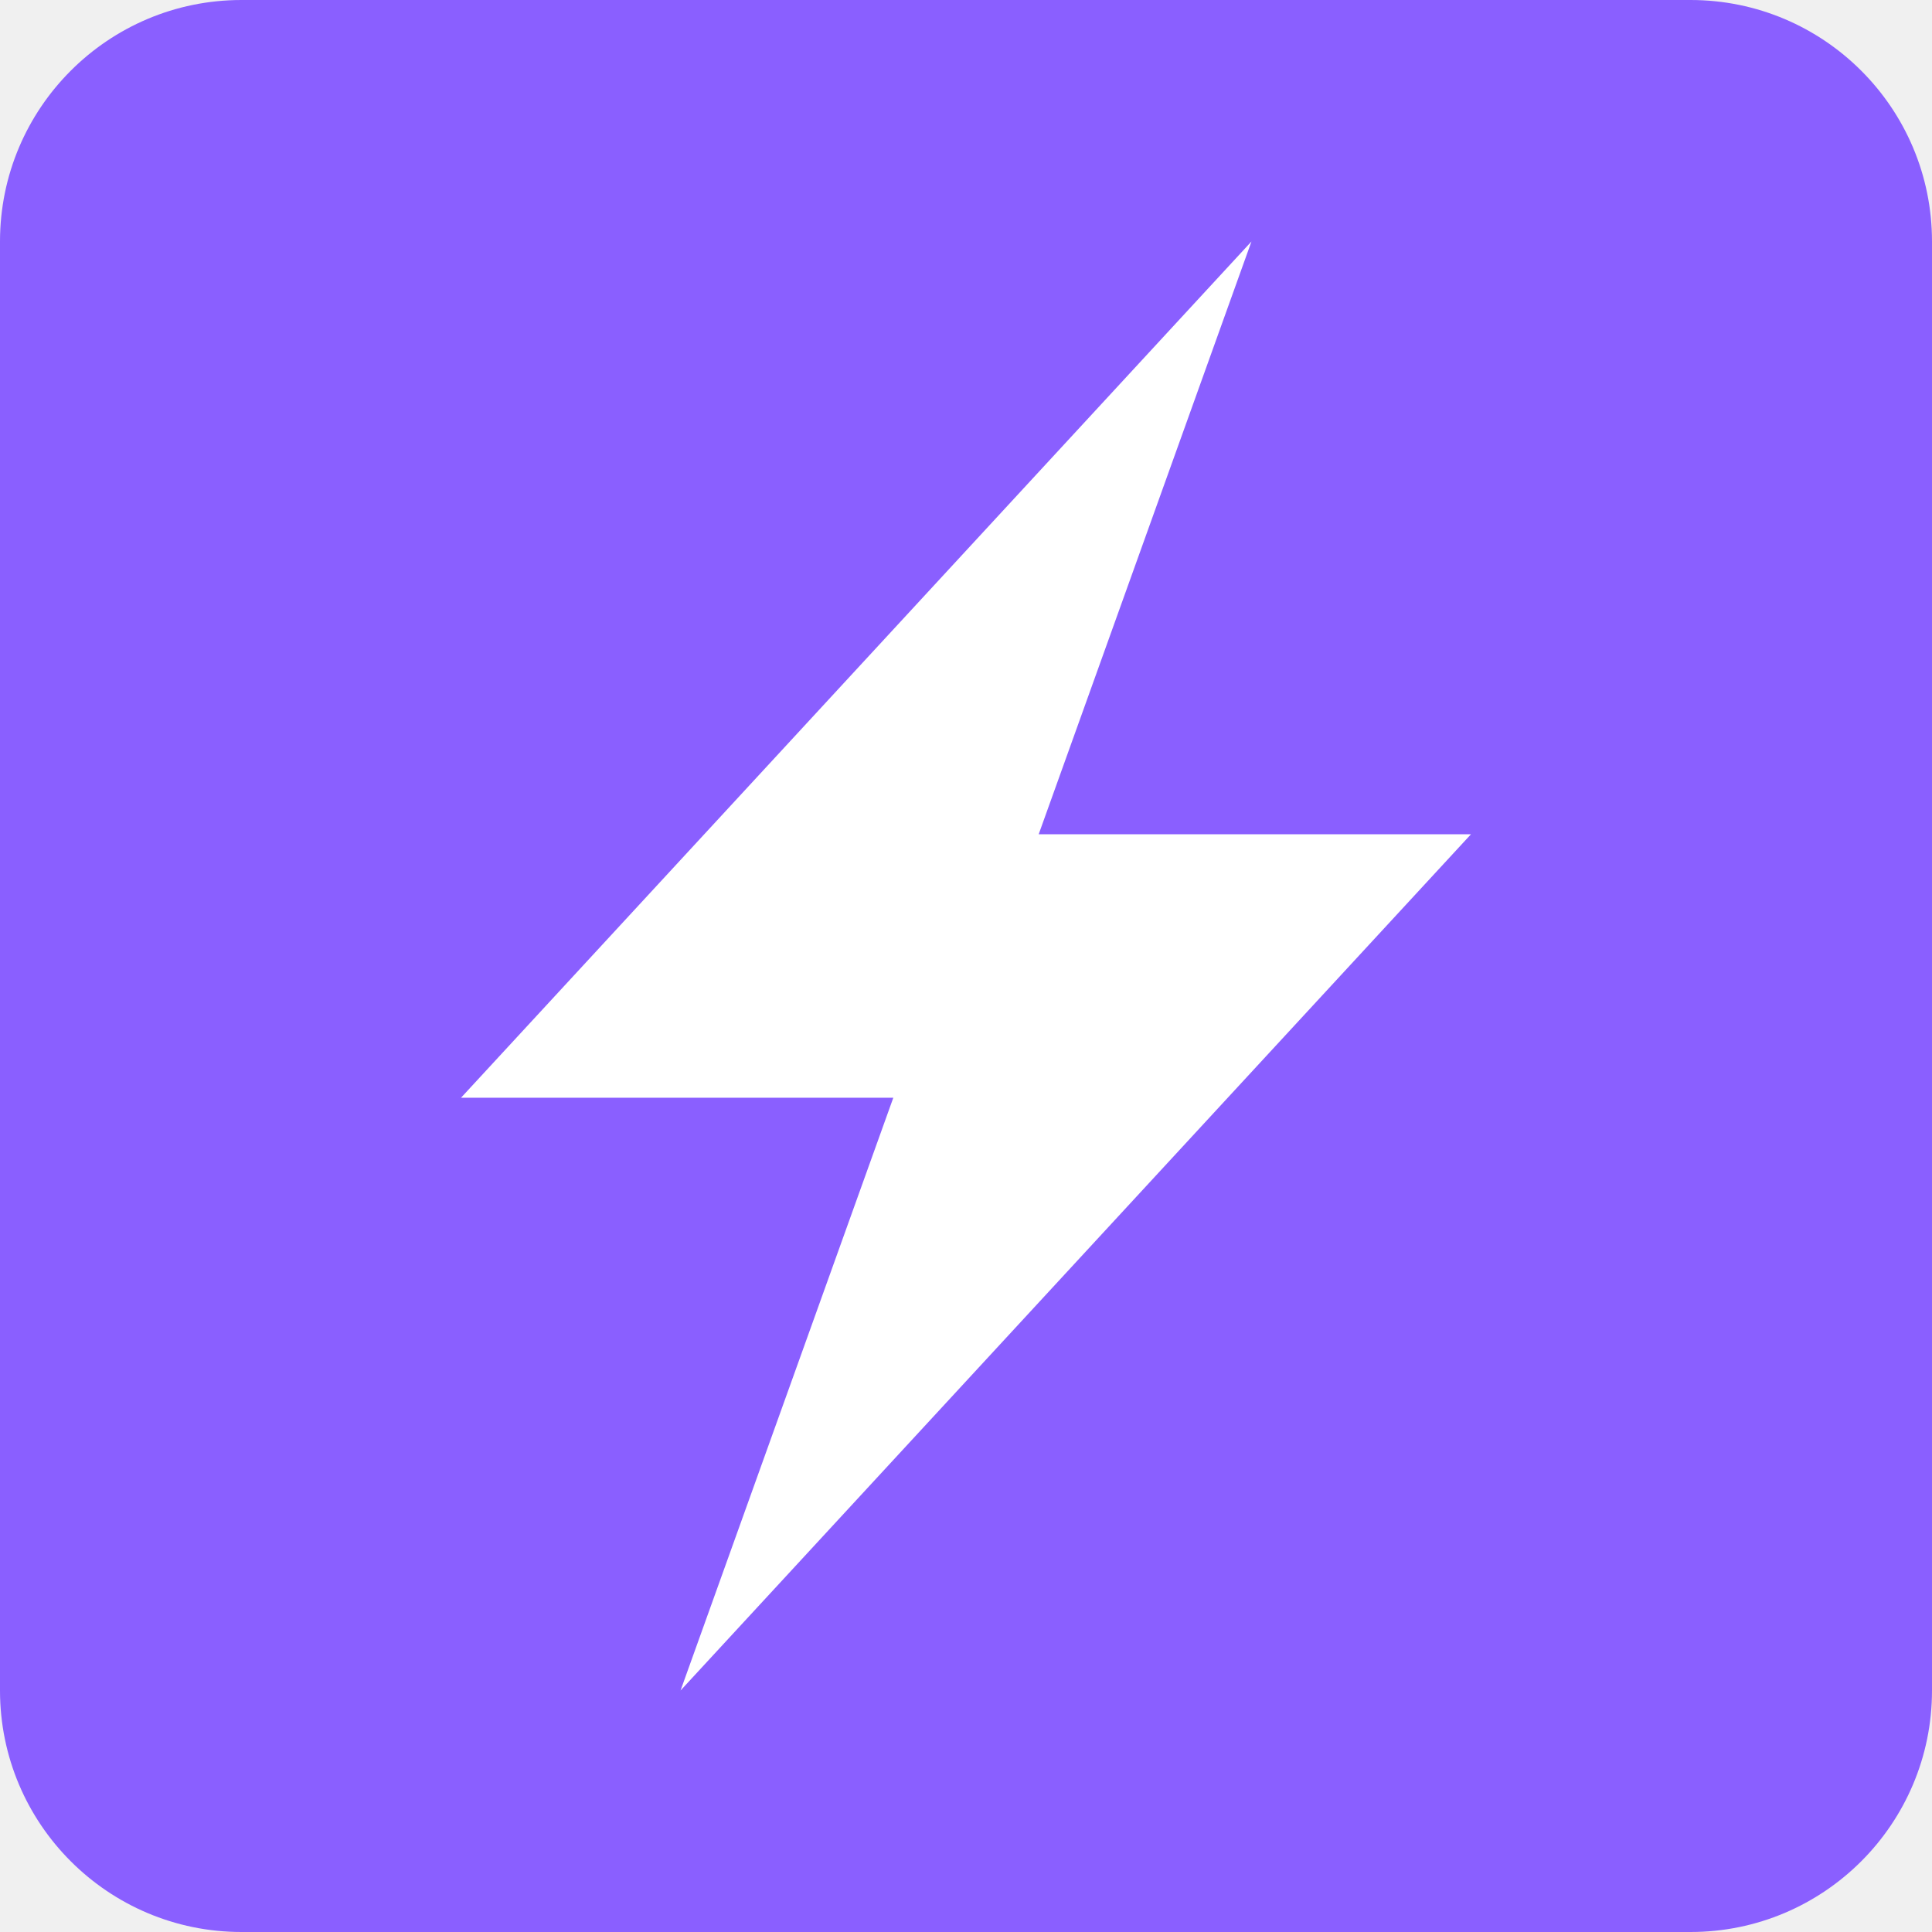
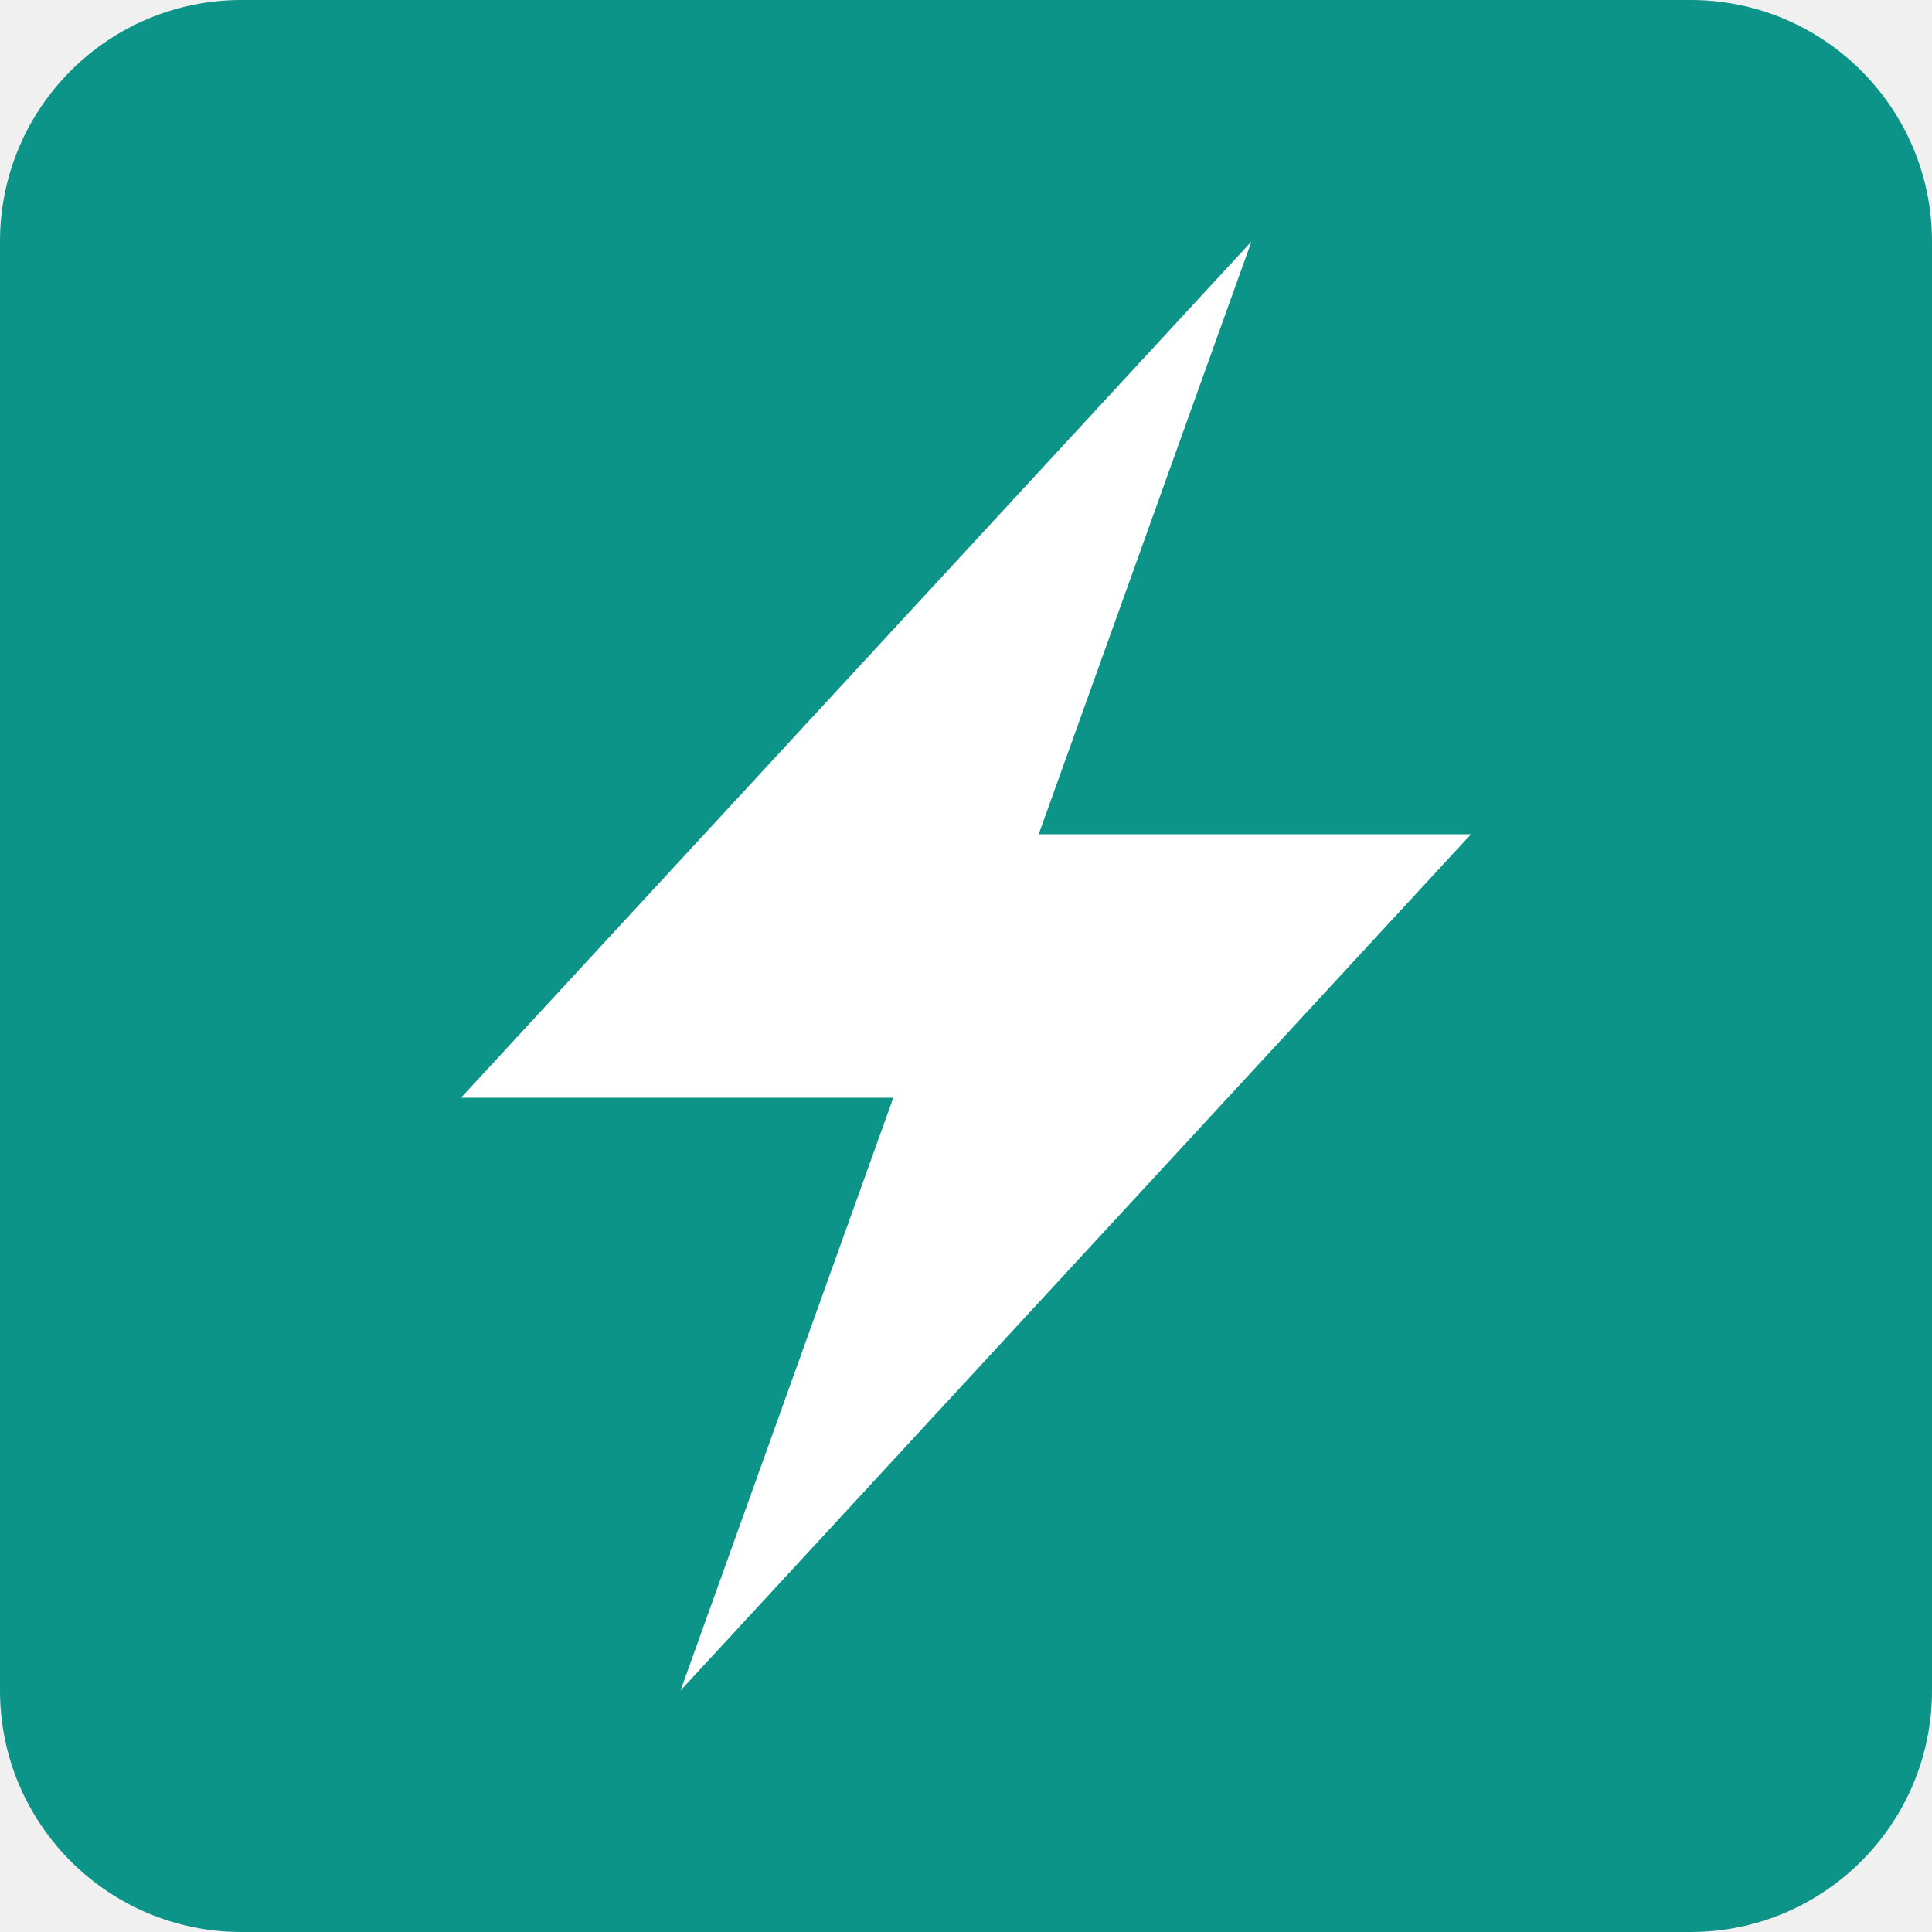
<svg xmlns="http://www.w3.org/2000/svg" viewBox="0 0 16 16" width="16" height="16">
-   <rect width="16" height="16" rx="2" fill="#8A5FFF" />
+   <rect width="16" height="16" rx="2" fill="#0D9488" />
  <path d="M7.398 9.091h-3.58L10.364 2 8.602 6.909h3.58L5.636 14l1.762-4.909Z" fill="#fff" />
</svg>
